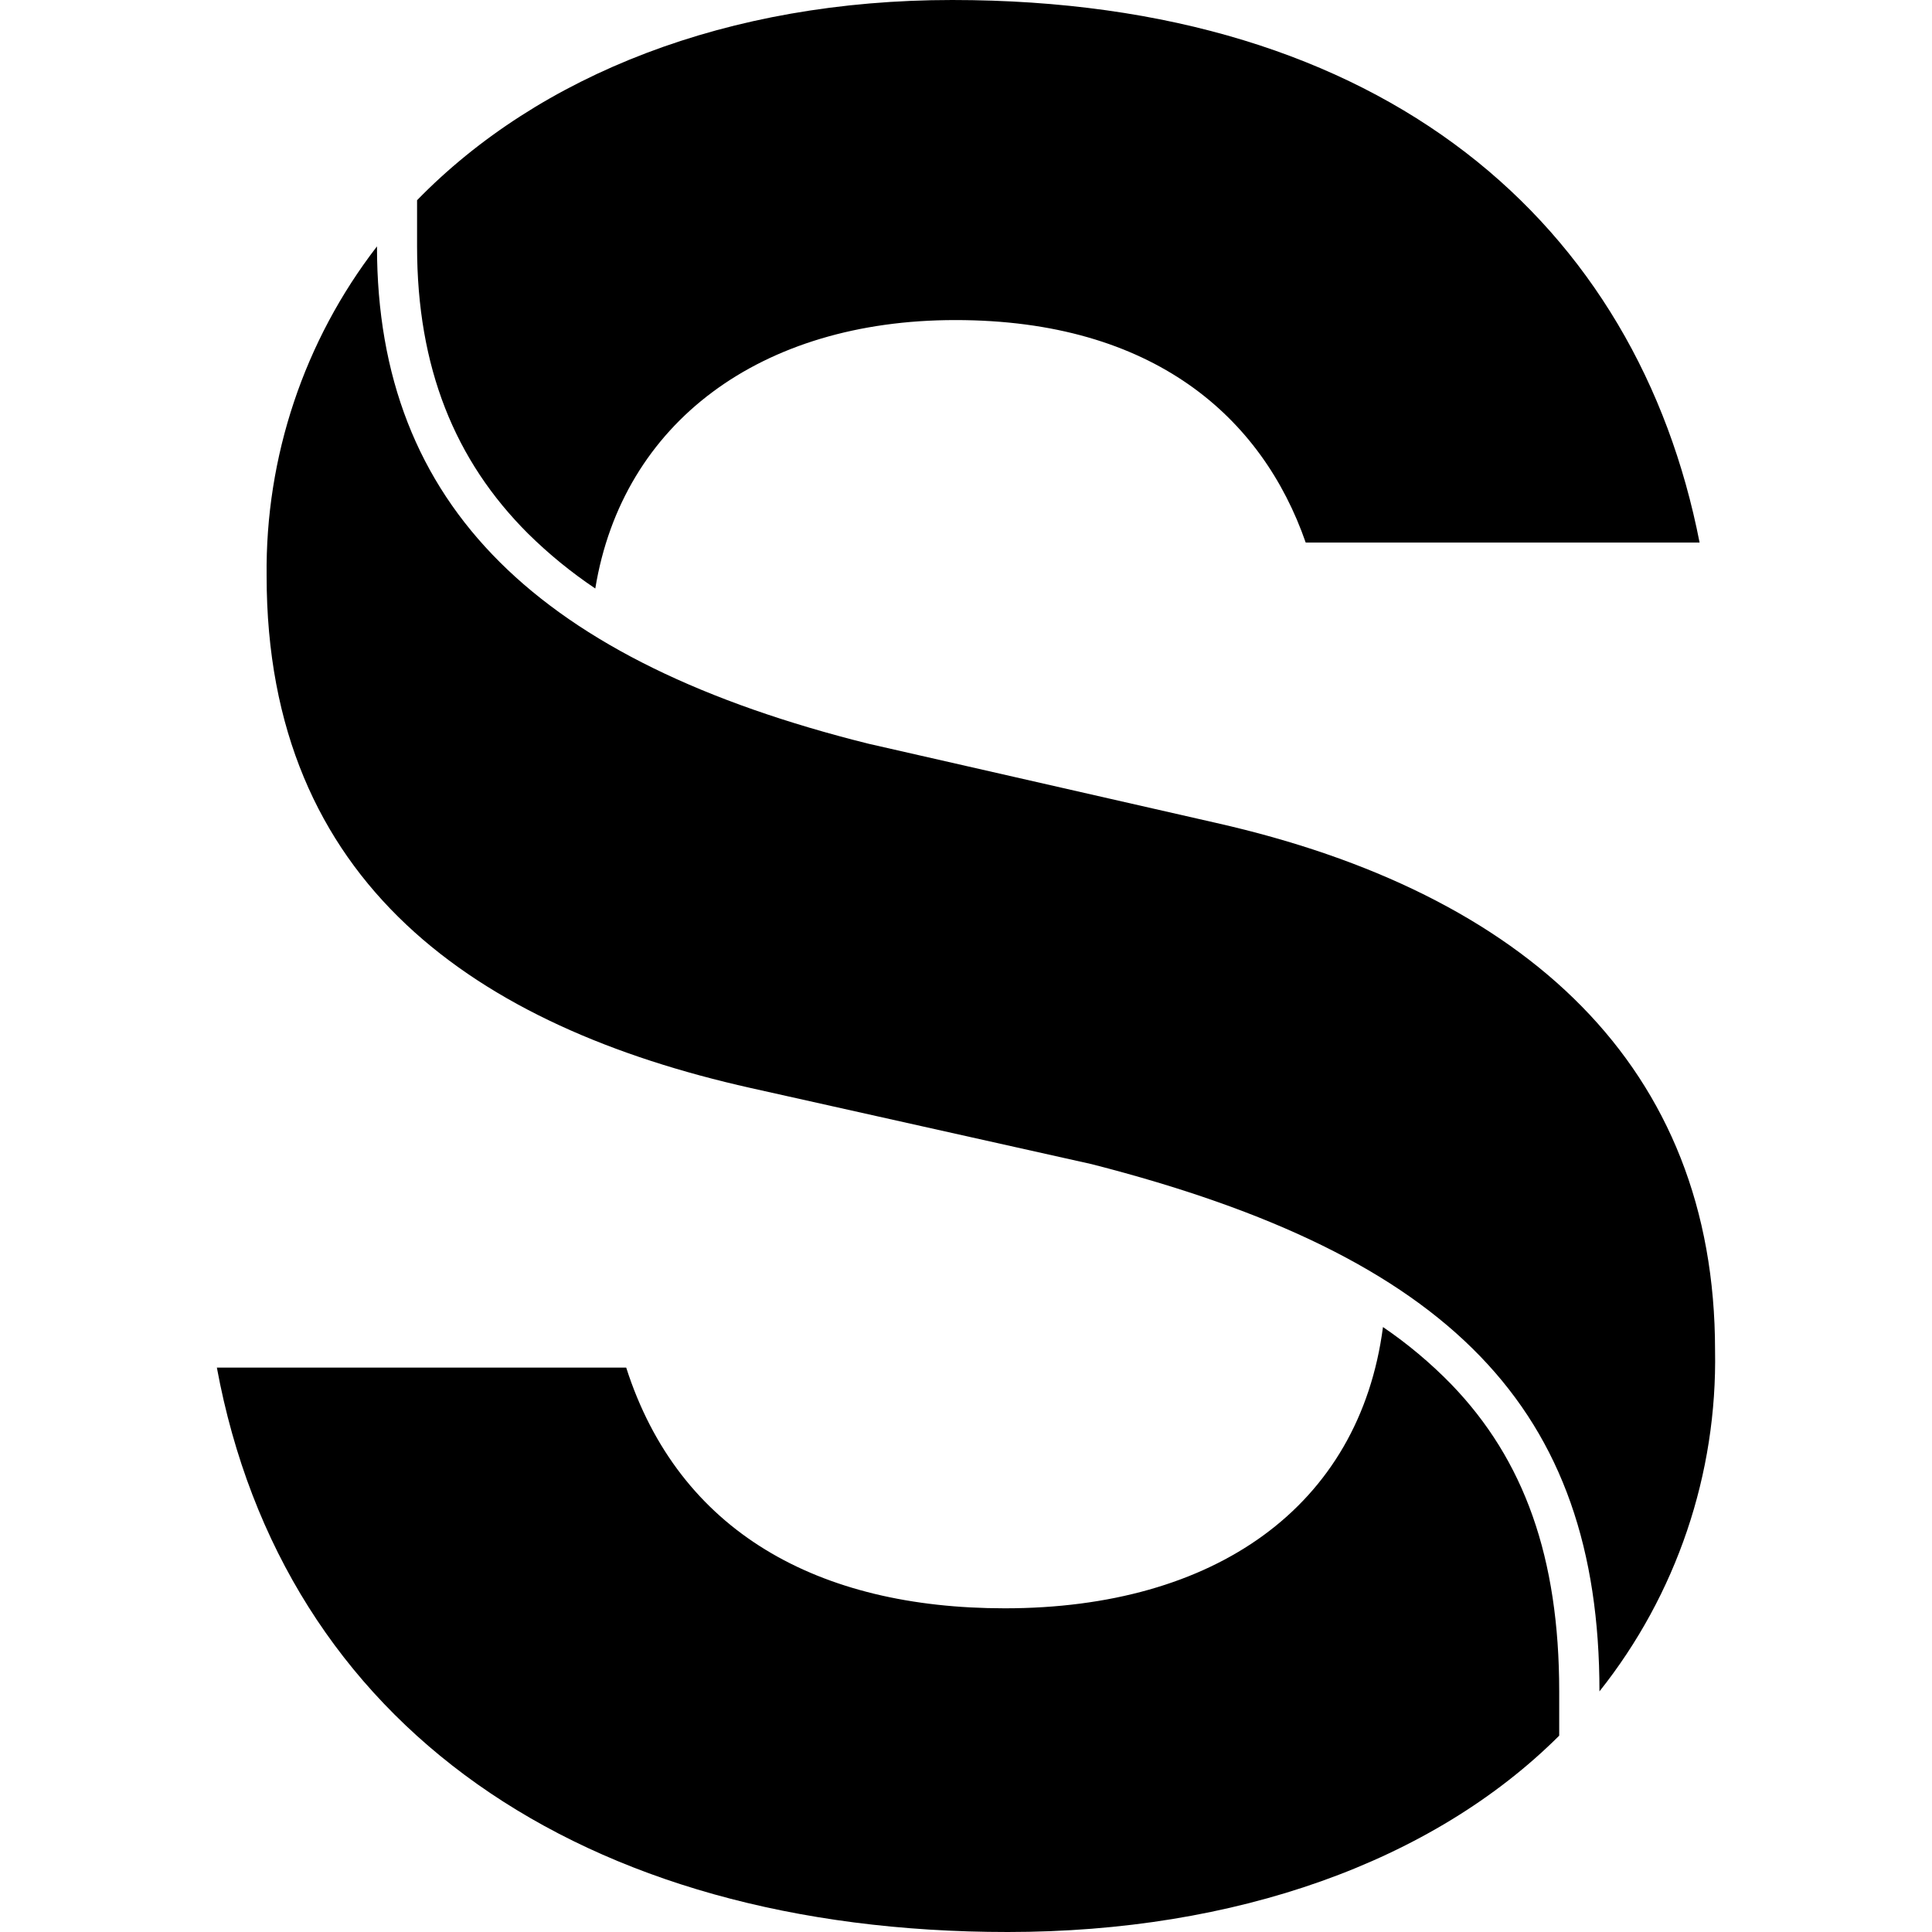
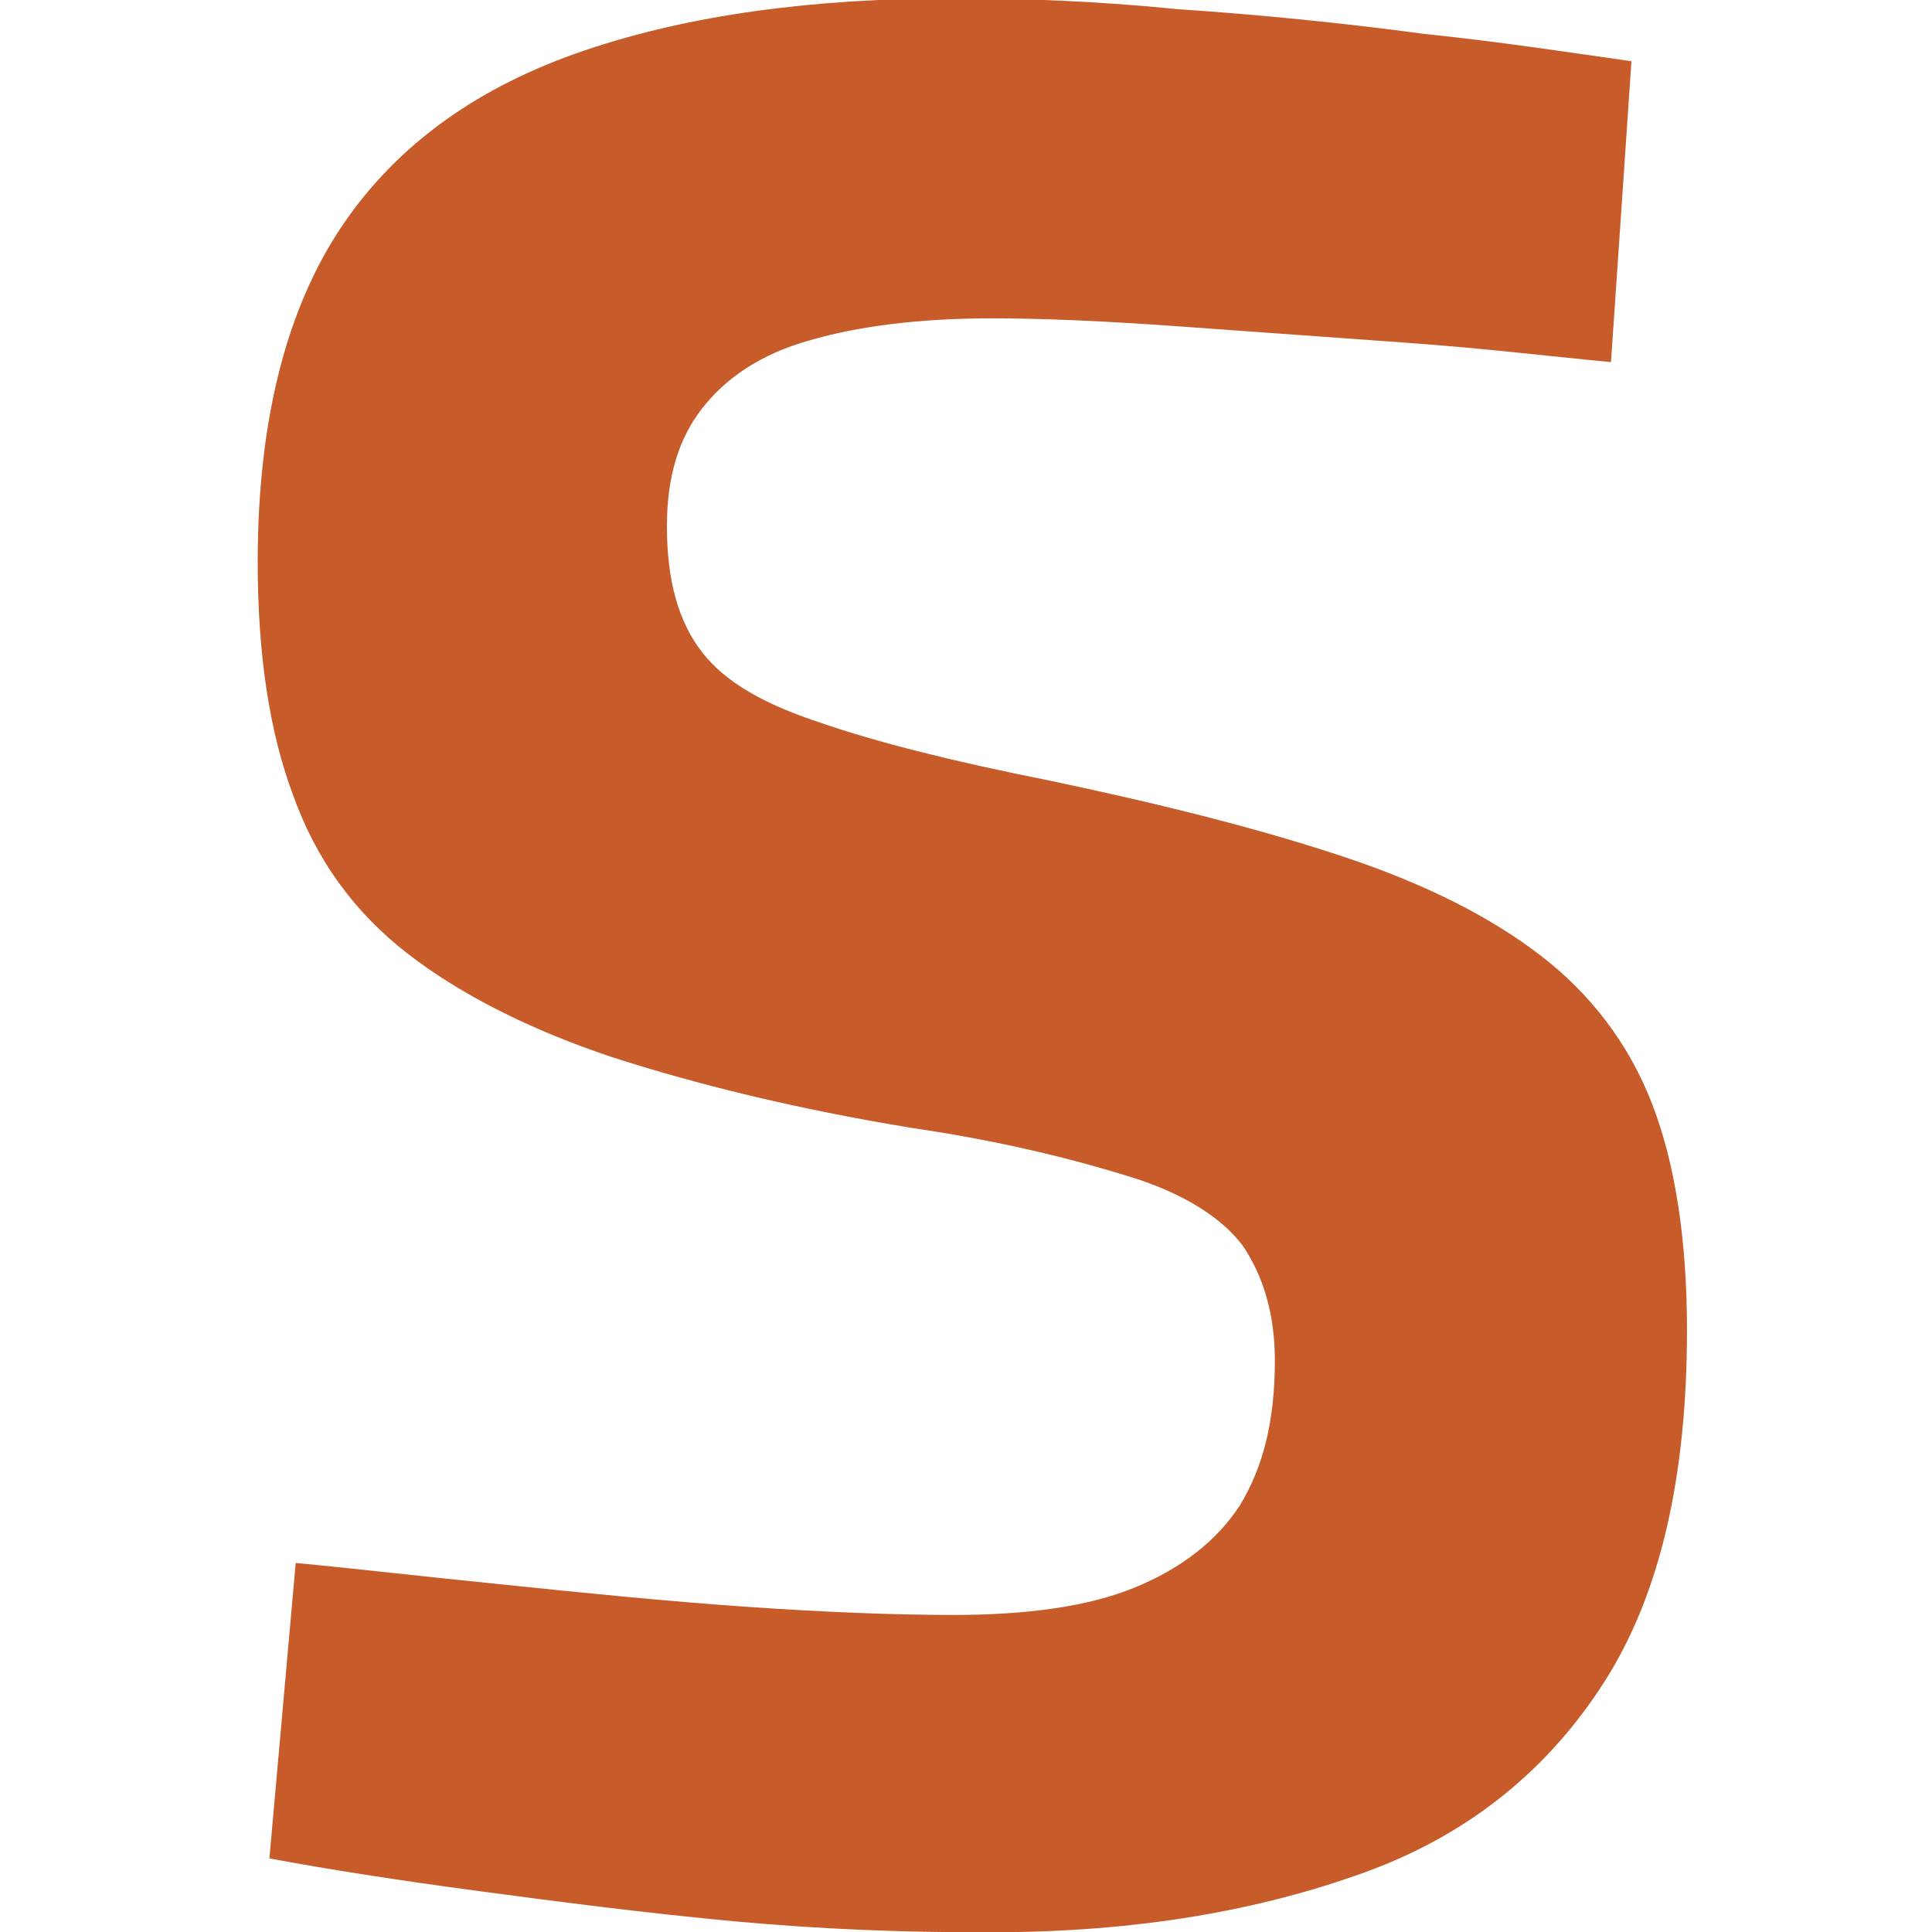
- <svg xmlns="http://www.w3.org/2000/svg" role="img" viewBox="0 0 24 24">
-   <path d="M7.394 7.31a5.745 5.745 0 0 1-.833-.68c-.913-.91-1.38-2.067-1.38-3.568v-.575C6.699.929 9.039 0 11.828 0c5.394 0 8.515 2.8 9.285 6.74H16.22c-.54-1.554-1.89-2.764-4.352-2.764-2.422 0-4.136 1.276-4.473 3.334h-.002ZM4.683 3.062c0 3.236 2.034 5.162 6.106 6.177l4.316.983c3.854.87 6.2 3.03 6.2 6.55a6.61 6.61 0 0 1-1.436 4.239c0-3.511-1.85-5.409-6.31-6.55l-4.236-.946c-3.393-.76-6.011-2.536-6.011-6.36a6.578 6.578 0 0 1 1.37-4.093ZM17.18 16.484c-.292 2.235-2.092 3.495-4.698 3.495-2.314 0-4.048-.946-4.703-2.99H2.694C3.518 21.44 7.224 24 12.519 24c2.828 0 5.277-.87 6.85-2.439v-.55c0-1.66-.433-2.876-1.342-3.816a5.508 5.508 0 0 0-.847-.71v-.001Z" />
+ <svg xmlns="http://www.w3.org/2000/svg" width="100%" height="100%" viewBox="0 0 100 100" version="1.1" xml:space="preserve" style="fill-rule:evenodd;clip-rule:evenodd;stroke-linejoin:round;stroke-miterlimit:2;">
+   <g transform="matrix(1,0,0,0.93588,0,-0.311033)">
+     <g transform="matrix(151.2872,0,0,151.2872,7.74123,105.5337)">
+       <path d="M0.284,0.011c-0.026,0 -0.053,-0.001 -0.084,-0.004c-0.03,-0.003 -0.059,-0.007 -0.087,-0.011c-0.028,-0.004 -0.052,-0.008 -0.072,-0.012l0.009,-0.108c0.02,0.002 0.044,0.005 0.072,0.008c0.027,0.003 0.055,0.006 0.082,0.008c0.027,0.002 0.051,0.003 0.071,0.003c0.025,0 0.046,-0.003 0.062,-0.01c0.016,-0.007 0.028,-0.017 0.036,-0.03c0.008,-0.014 0.012,-0.031 0.012,-0.053c0,-0.017 -0.004,-0.031 -0.011,-0.042c-0.007,-0.01 -0.02,-0.019 -0.038,-0.025c-0.018,-0.006 -0.043,-0.013 -0.075,-0.018c-0.04,-0.007 -0.074,-0.016 -0.103,-0.026c-0.028,-0.01 -0.052,-0.023 -0.07,-0.038c-0.018,-0.015 -0.031,-0.034 -0.039,-0.058c-0.008,-0.023 -0.012,-0.051 -0.012,-0.085c0,-0.052 0.01,-0.093 0.029,-0.123c0.019,-0.03 0.047,-0.051 0.083,-0.064c0.036,-0.013 0.078,-0.019 0.127,-0.019c0.022,0 0.048,0.001 0.076,0.004c0.028,0.002 0.056,0.005 0.084,0.009c0.027,0.003 0.051,0.007 0.071,0.01l-0.007,0.11c-0.02,-0.002 -0.043,-0.005 -0.069,-0.007c-0.026,-0.002 -0.052,-0.004 -0.078,-0.006c-0.026,-0.002 -0.047,-0.003 -0.065,-0.003c-0.025,0 -0.046,0.003 -0.062,0.008c-0.017,0.005 -0.029,0.014 -0.037,0.025c-0.008,0.011 -0.012,0.025 -0.012,0.043c0,0.02 0.004,0.035 0.012,0.046c0.008,0.011 0.021,0.019 0.041,0.026c0.019,0.007 0.045,0.014 0.078,0.021c0.04,0.009 0.073,0.018 0.101,0.028c0.028,0.01 0.05,0.022 0.067,0.036c0.017,0.014 0.03,0.032 0.038,0.054c0.008,0.022 0.012,0.05 0.012,0.083c0,0.053 -0.009,0.096 -0.028,0.128c-0.019,0.032 -0.046,0.056 -0.082,0.07c-0.036,0.014 -0.078,0.022 -0.128,0.022Z" style="fill:#c75c2a;fill-rule:nonzero;" />
+     </g>
+     <g transform="matrix(151.2872,0,0,151.2872,91.85691,105.5337)" />
+   </g>
</svg>
